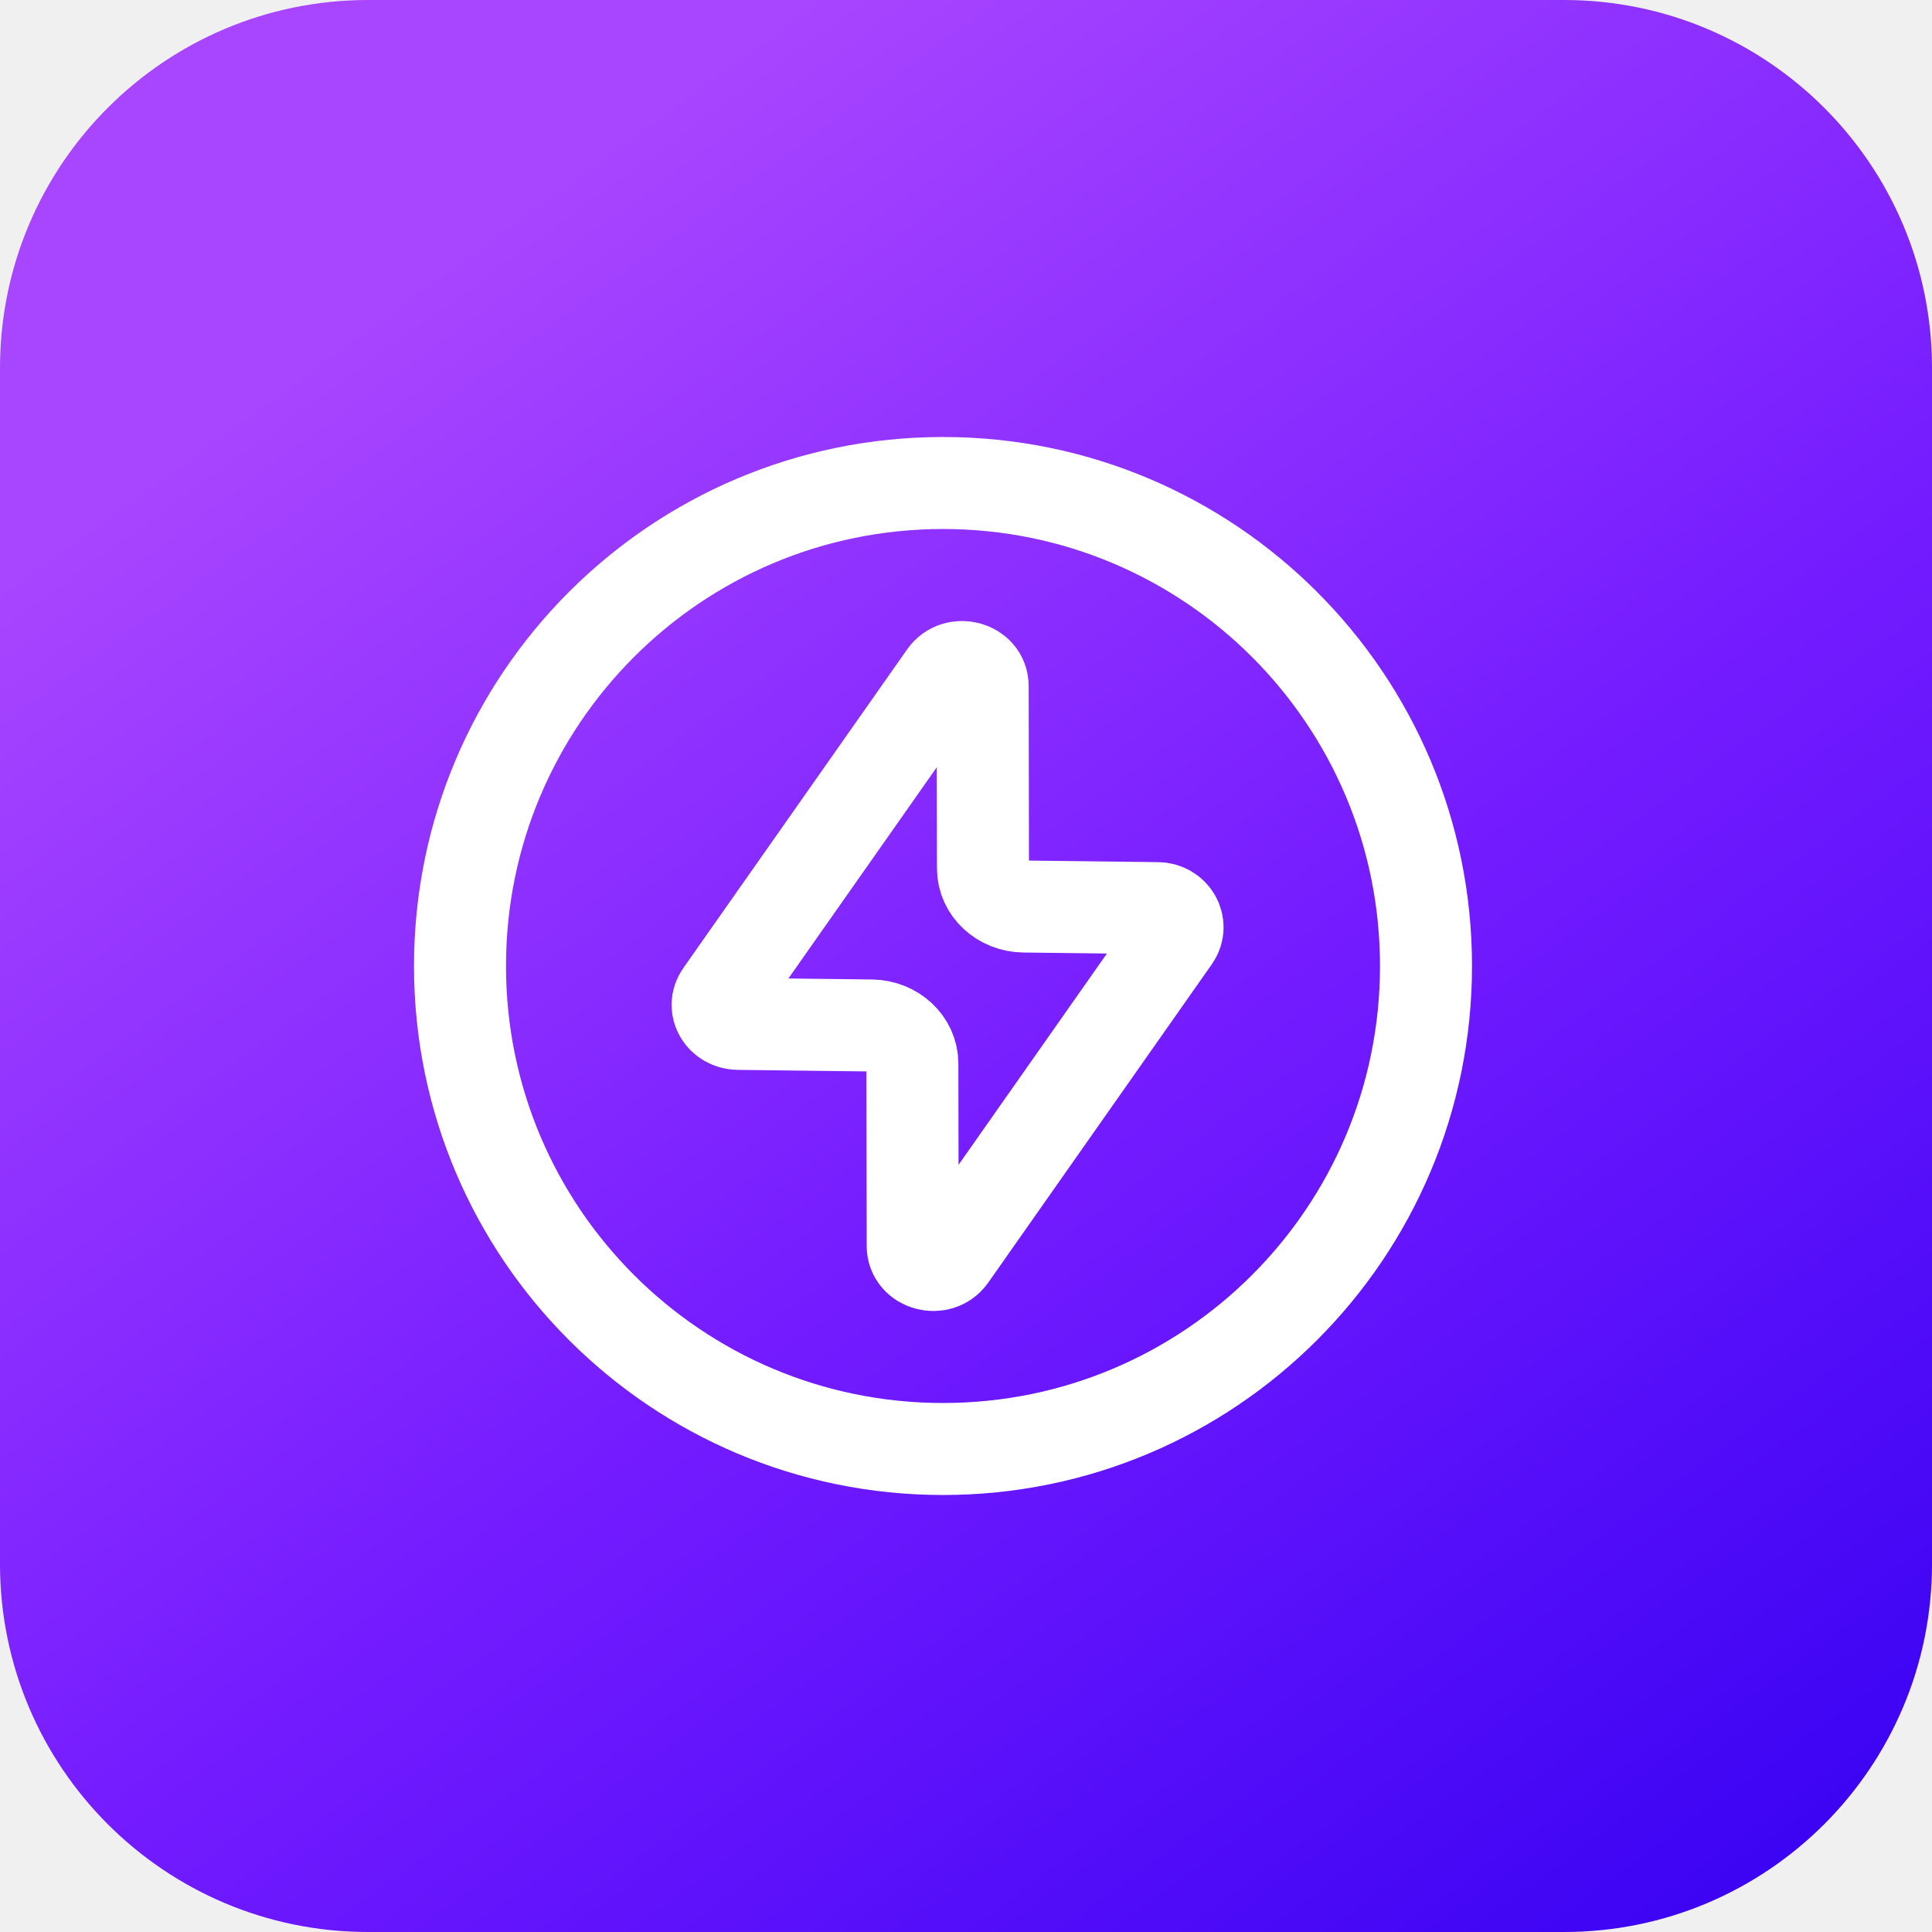
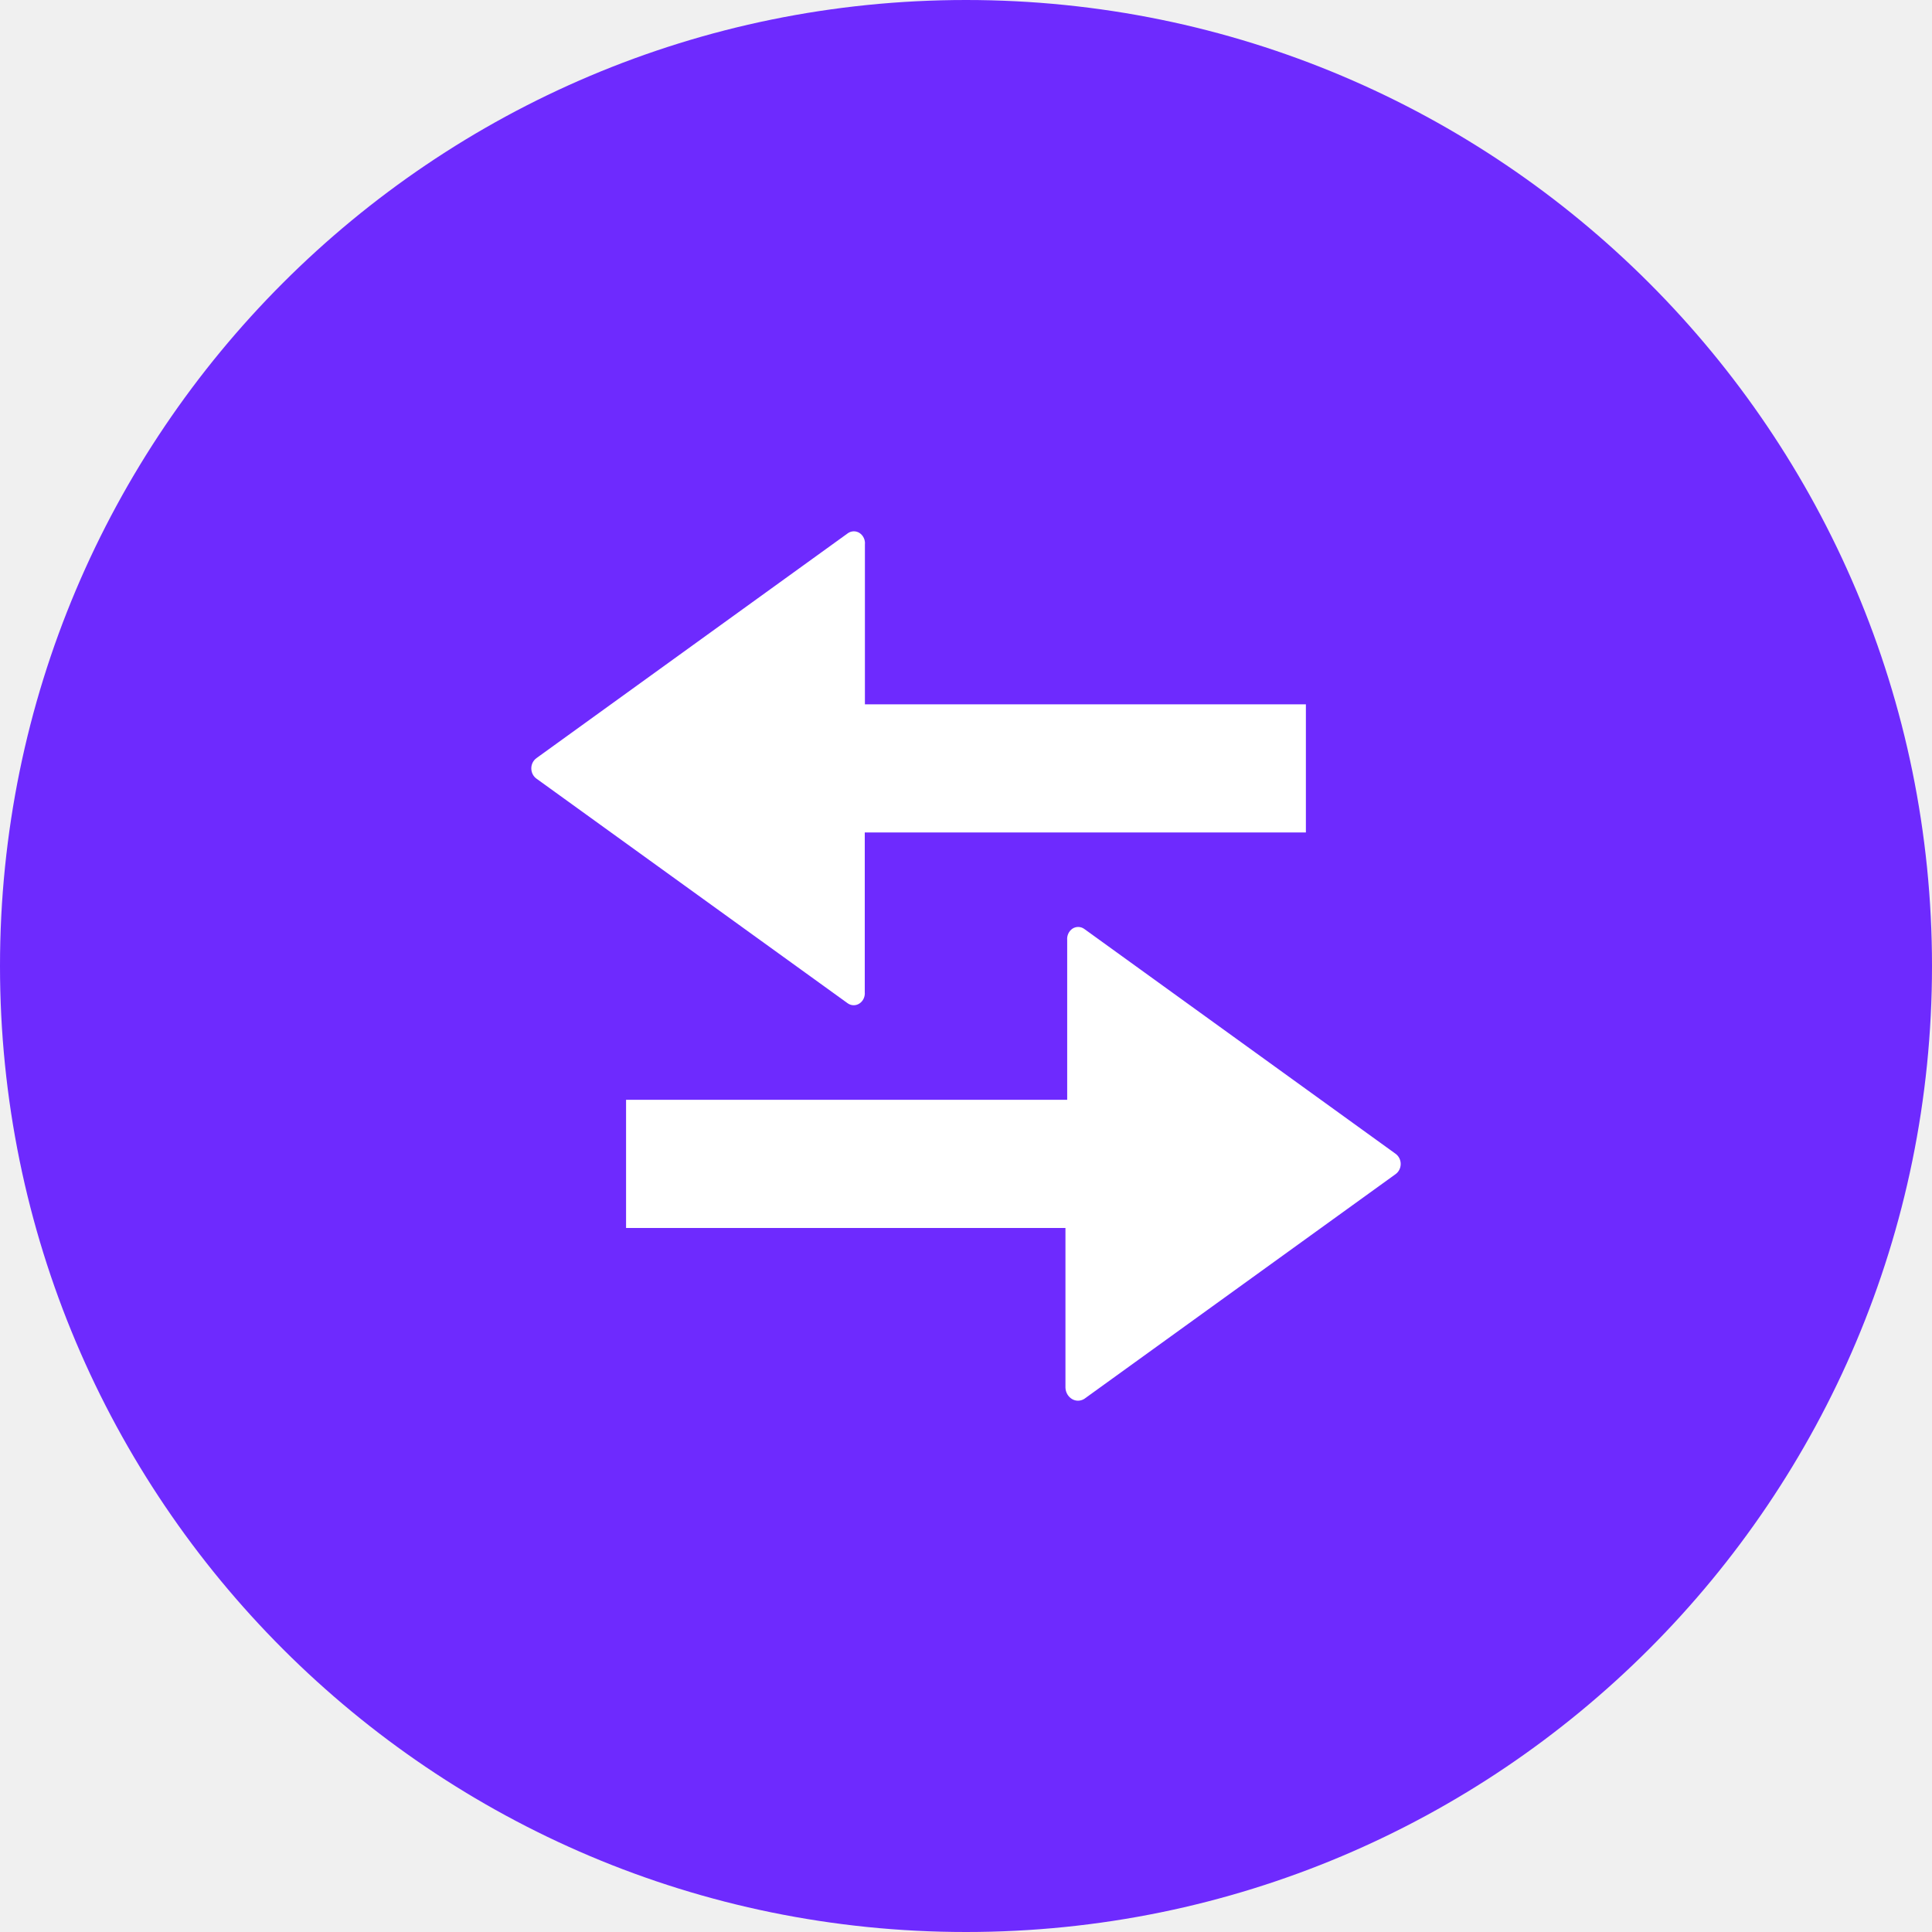
- <svg xmlns="http://www.w3.org/2000/svg" width="42" height="42" viewBox="0 0 42 42" fill="none">
-   <rect width="42" height="42" rx="8" fill="url(#paint0_linear_5142_3702)" />
-   <g clip-path="url(#clip0_5142_3702)">
-     <path d="M20.5 31.5C26.299 31.5 31 26.799 31 21C31 15.201 26.299 10.5 20.5 10.5C14.701 10.5 10 15.201 10 21C10 26.799 14.701 31.5 20.5 31.5Z" stroke="white" stroke-width="2" stroke-linejoin="round" />
-     <path d="M25.529 20.382L20.663 27.311C20.418 27.655 19.841 27.5 19.841 27.086L19.834 23.122C19.834 22.666 19.437 22.3 18.947 22.293L16.042 22.258C15.689 22.251 15.479 21.892 15.674 21.618L20.54 14.69C20.785 14.345 21.362 14.5 21.362 14.914L21.369 18.878C21.369 19.334 21.766 19.7 22.256 19.707L25.162 19.742C25.508 19.742 25.717 20.108 25.529 20.382Z" stroke="white" stroke-width="2" stroke-linecap="round" stroke-linejoin="round" />
+ <svg xmlns="http://www.w3.org/2000/svg" width="40px" height="40px" viewBox="0 0 40 40" version="1.1">
+   <g id="App" stroke="none" stroke-width="1" fill="none" fill-rule="evenodd">
+     <g id="Assets" transform="translate(-175, -224)">
+       <g id="编组-4" transform="translate(24, 224)">
+         <g id="编组-8备份-2" transform="translate(145, 0)">
+           <g id="Deposit备份" transform="translate(6, 0)">
+             <path d="M20,0 C31.046,0 40,8.954 40,20 C40,31.046 31.046,40 20,40 C8.954,40 0,31.046 0,20 C0,8.954 8.954,0 20,0 Z" id="Rectangle-34624293" fill="#6E2AFE" />
+             <path d="M28.893,24.31 C28.96,24.262 29,24.183 29,24.098 C29,24.014 28.96,23.935 28.893,23.887 L22.449,19.233 C22.376,19.18 22.279,19.178 22.204,19.227 C22.128,19.279 22.086,19.371 22.095,19.465 L22.095,22.77 L12.962,22.77 L12.962,25.424 L22.059,25.424 L22.059,28.731 C22.063,28.828 22.113,28.916 22.194,28.965 C22.273,29.013 22.371,29.011 22.449,28.962 L28.893,24.31 Z M11.107,15.696 C11.04,15.744 11,15.824 11,15.908 C11,15.993 11.04,16.073 11.107,16.121 L17.549,20.771 C17.622,20.824 17.718,20.826 17.793,20.777 C17.871,20.726 17.913,20.634 17.904,20.54 L17.904,17.235 L27.037,17.235 L27.037,14.582 L17.907,14.582 L17.907,11.274 C17.917,11.179 17.874,11.087 17.796,11.035 C17.72,10.986 17.623,10.989 17.55,11.043 L11.107,15.696 Z" id="形状" fill="#FFFFFF" fill-rule="nonzero" />
+           </g>
+         </g>
+       </g>
+     </g>
  </g>
-   <defs>
-     <linearGradient id="paint0_linear_5142_3702" x1="11.5" y1="-1.58236e-07" x2="42" y2="42" gradientUnits="userSpaceOnUse">
-       <stop offset="0.067" stop-color="#A845FF" />
-       <stop offset="0.524" stop-color="#731BFF" />
-       <stop offset="1" stop-color="#3400F2" />
-     </linearGradient>
-     <clipPath id="clip0_5142_3702">
-       <rect width="24" height="24" fill="white" transform="translate(9 9.5)" />
-     </clipPath>
-   </defs>
</svg>
